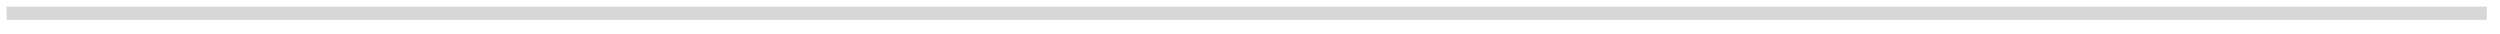
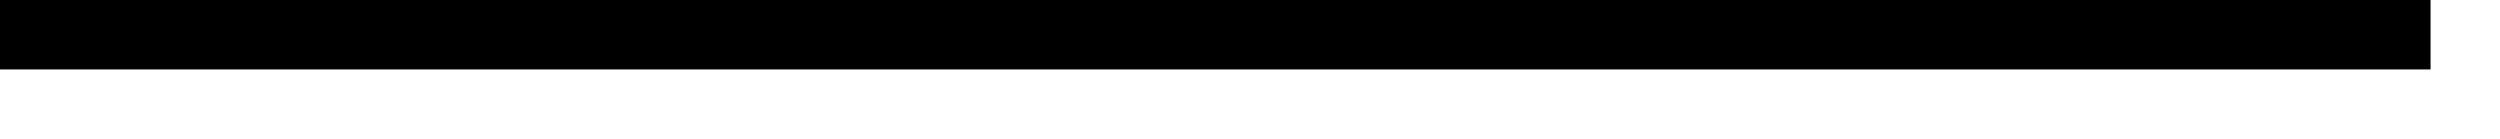
- <svg xmlns="http://www.w3.org/2000/svg" version="1.1" width="378px" height="5px">
-   <g transform="matrix(1 0 0 1 -52 -566 )">
-     <path d="M 53 568  L 428 568  " stroke-width="2" stroke="#d7d7d7" fill="none" />
+ <svg xmlns="http://www.w3.org/2000/svg" version="1.1" width="36px" height="2px">
+   <g transform="matrix(1 0 0 1 -179 -152 )">
+     <path d="M 179 152.5  L 214 152.5  " stroke-width="1" stroke="#000000" fill="none" />
  </g>
</svg>
